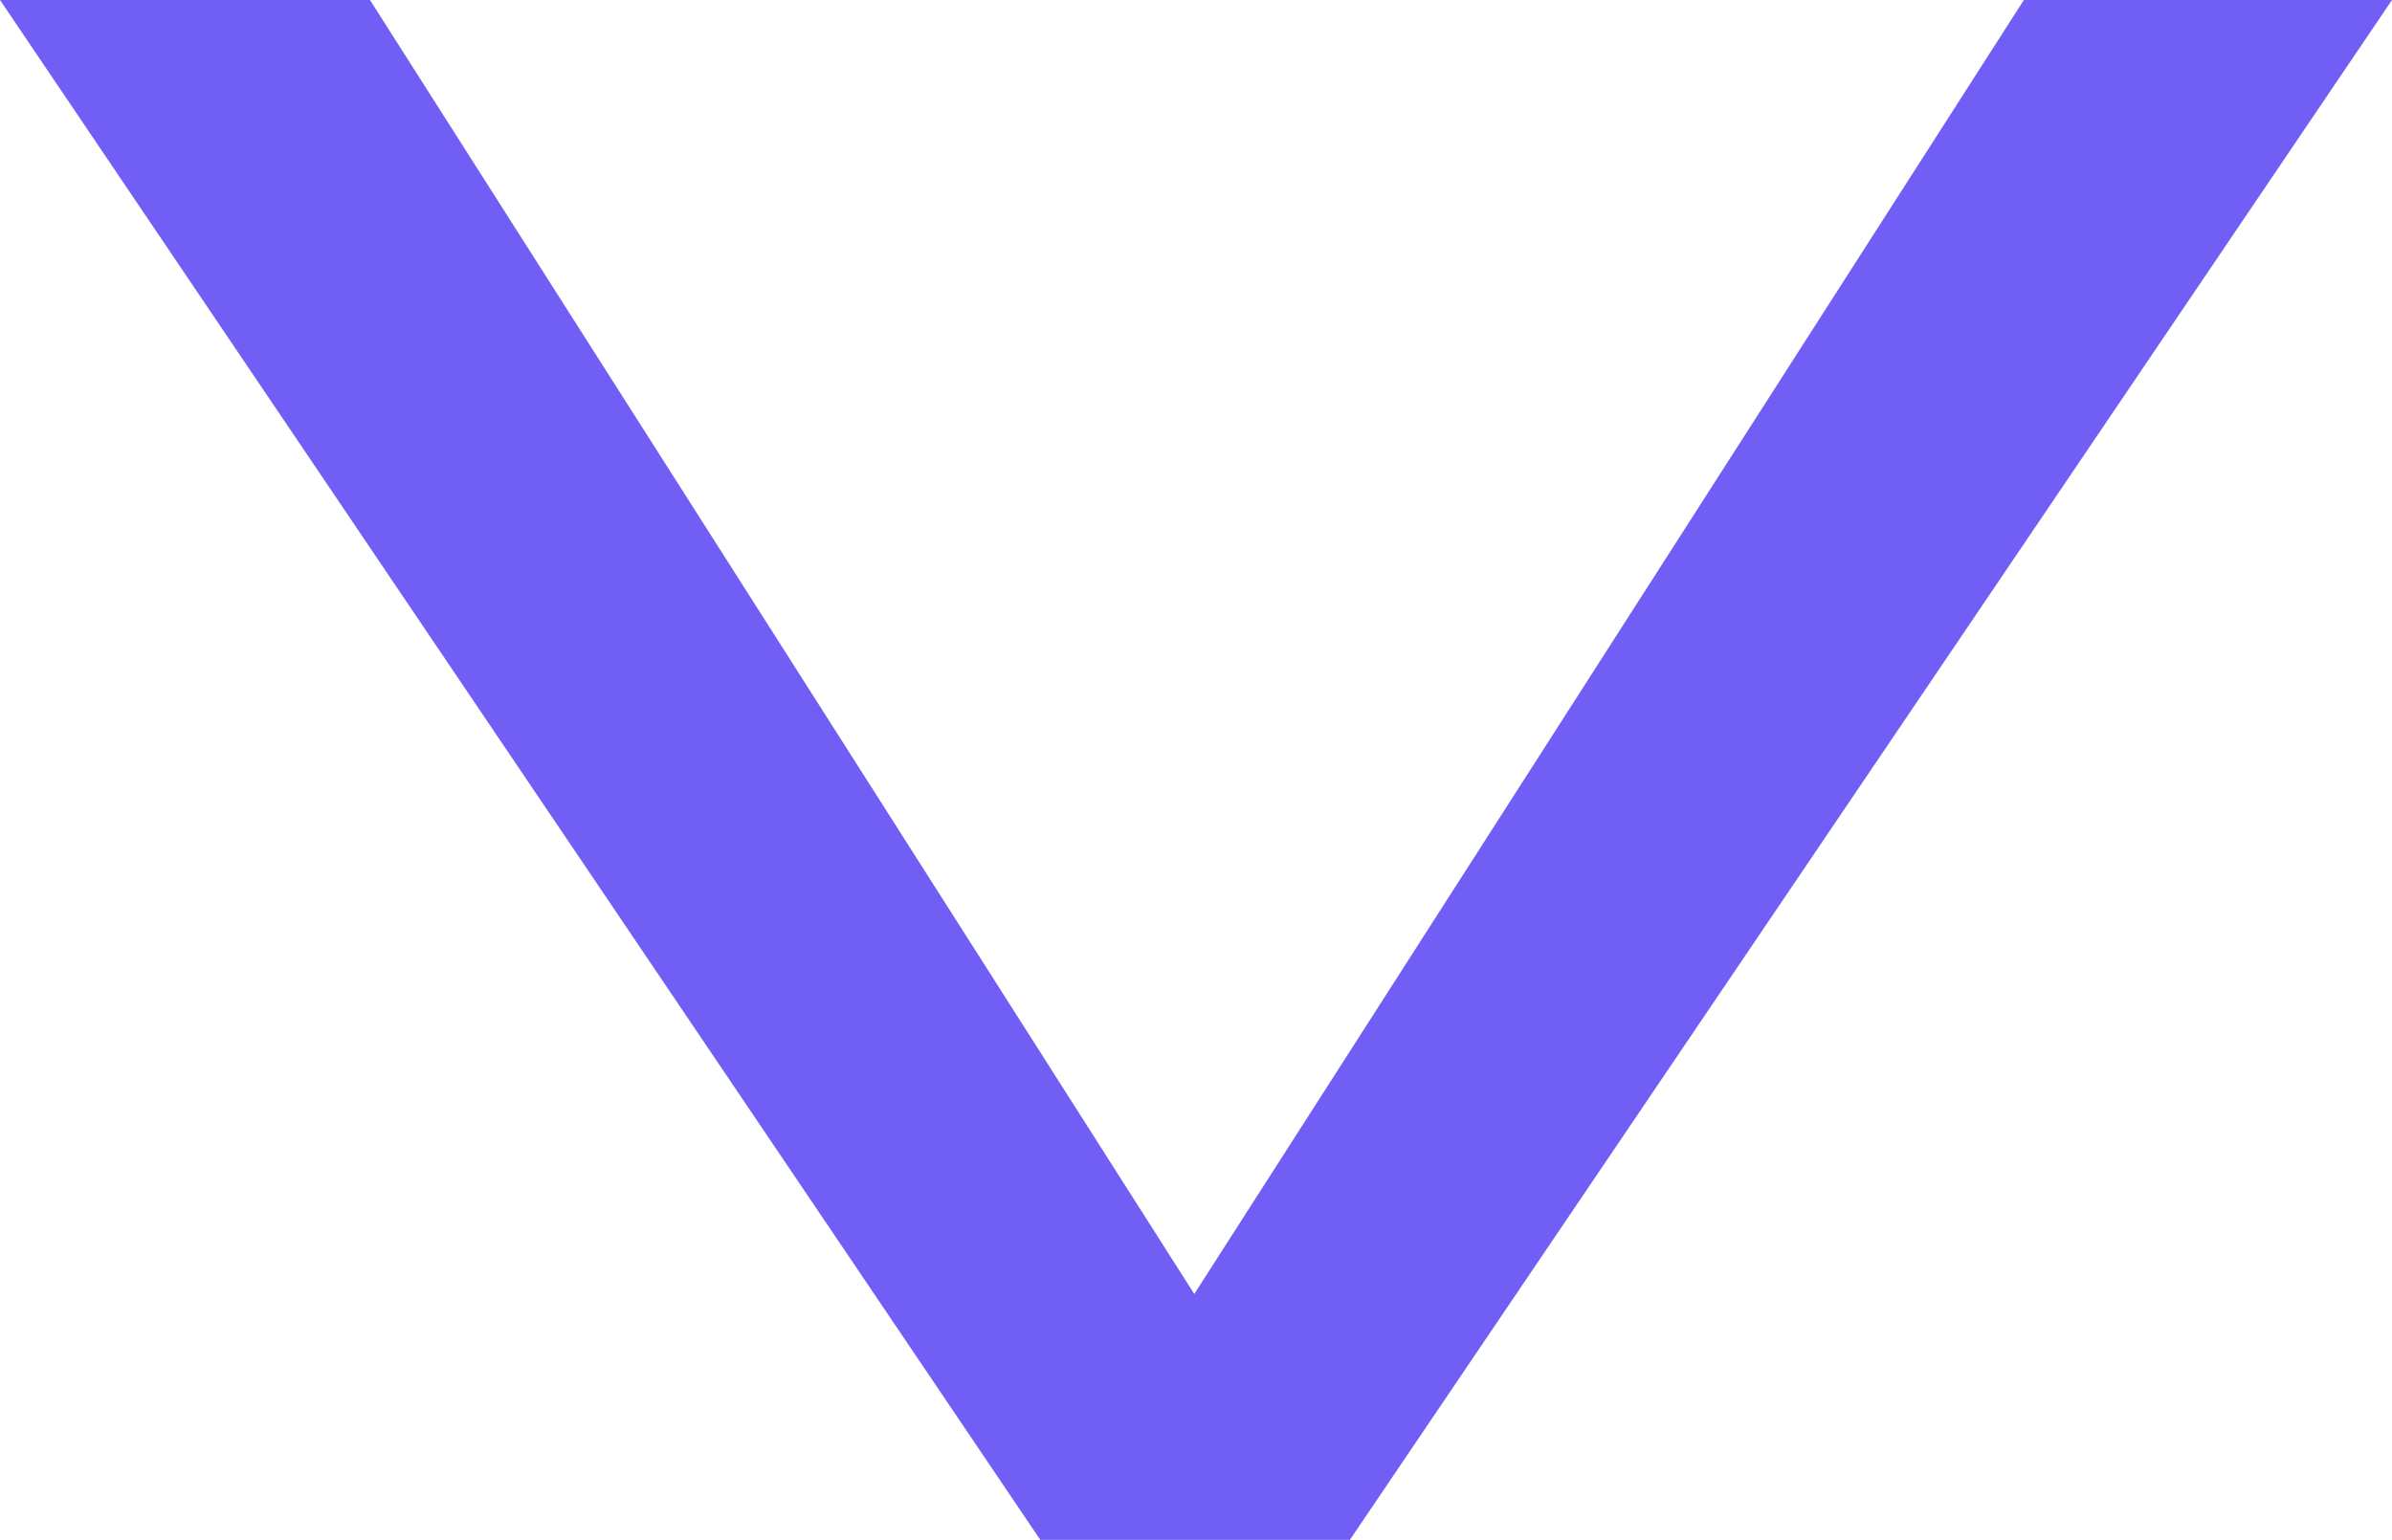
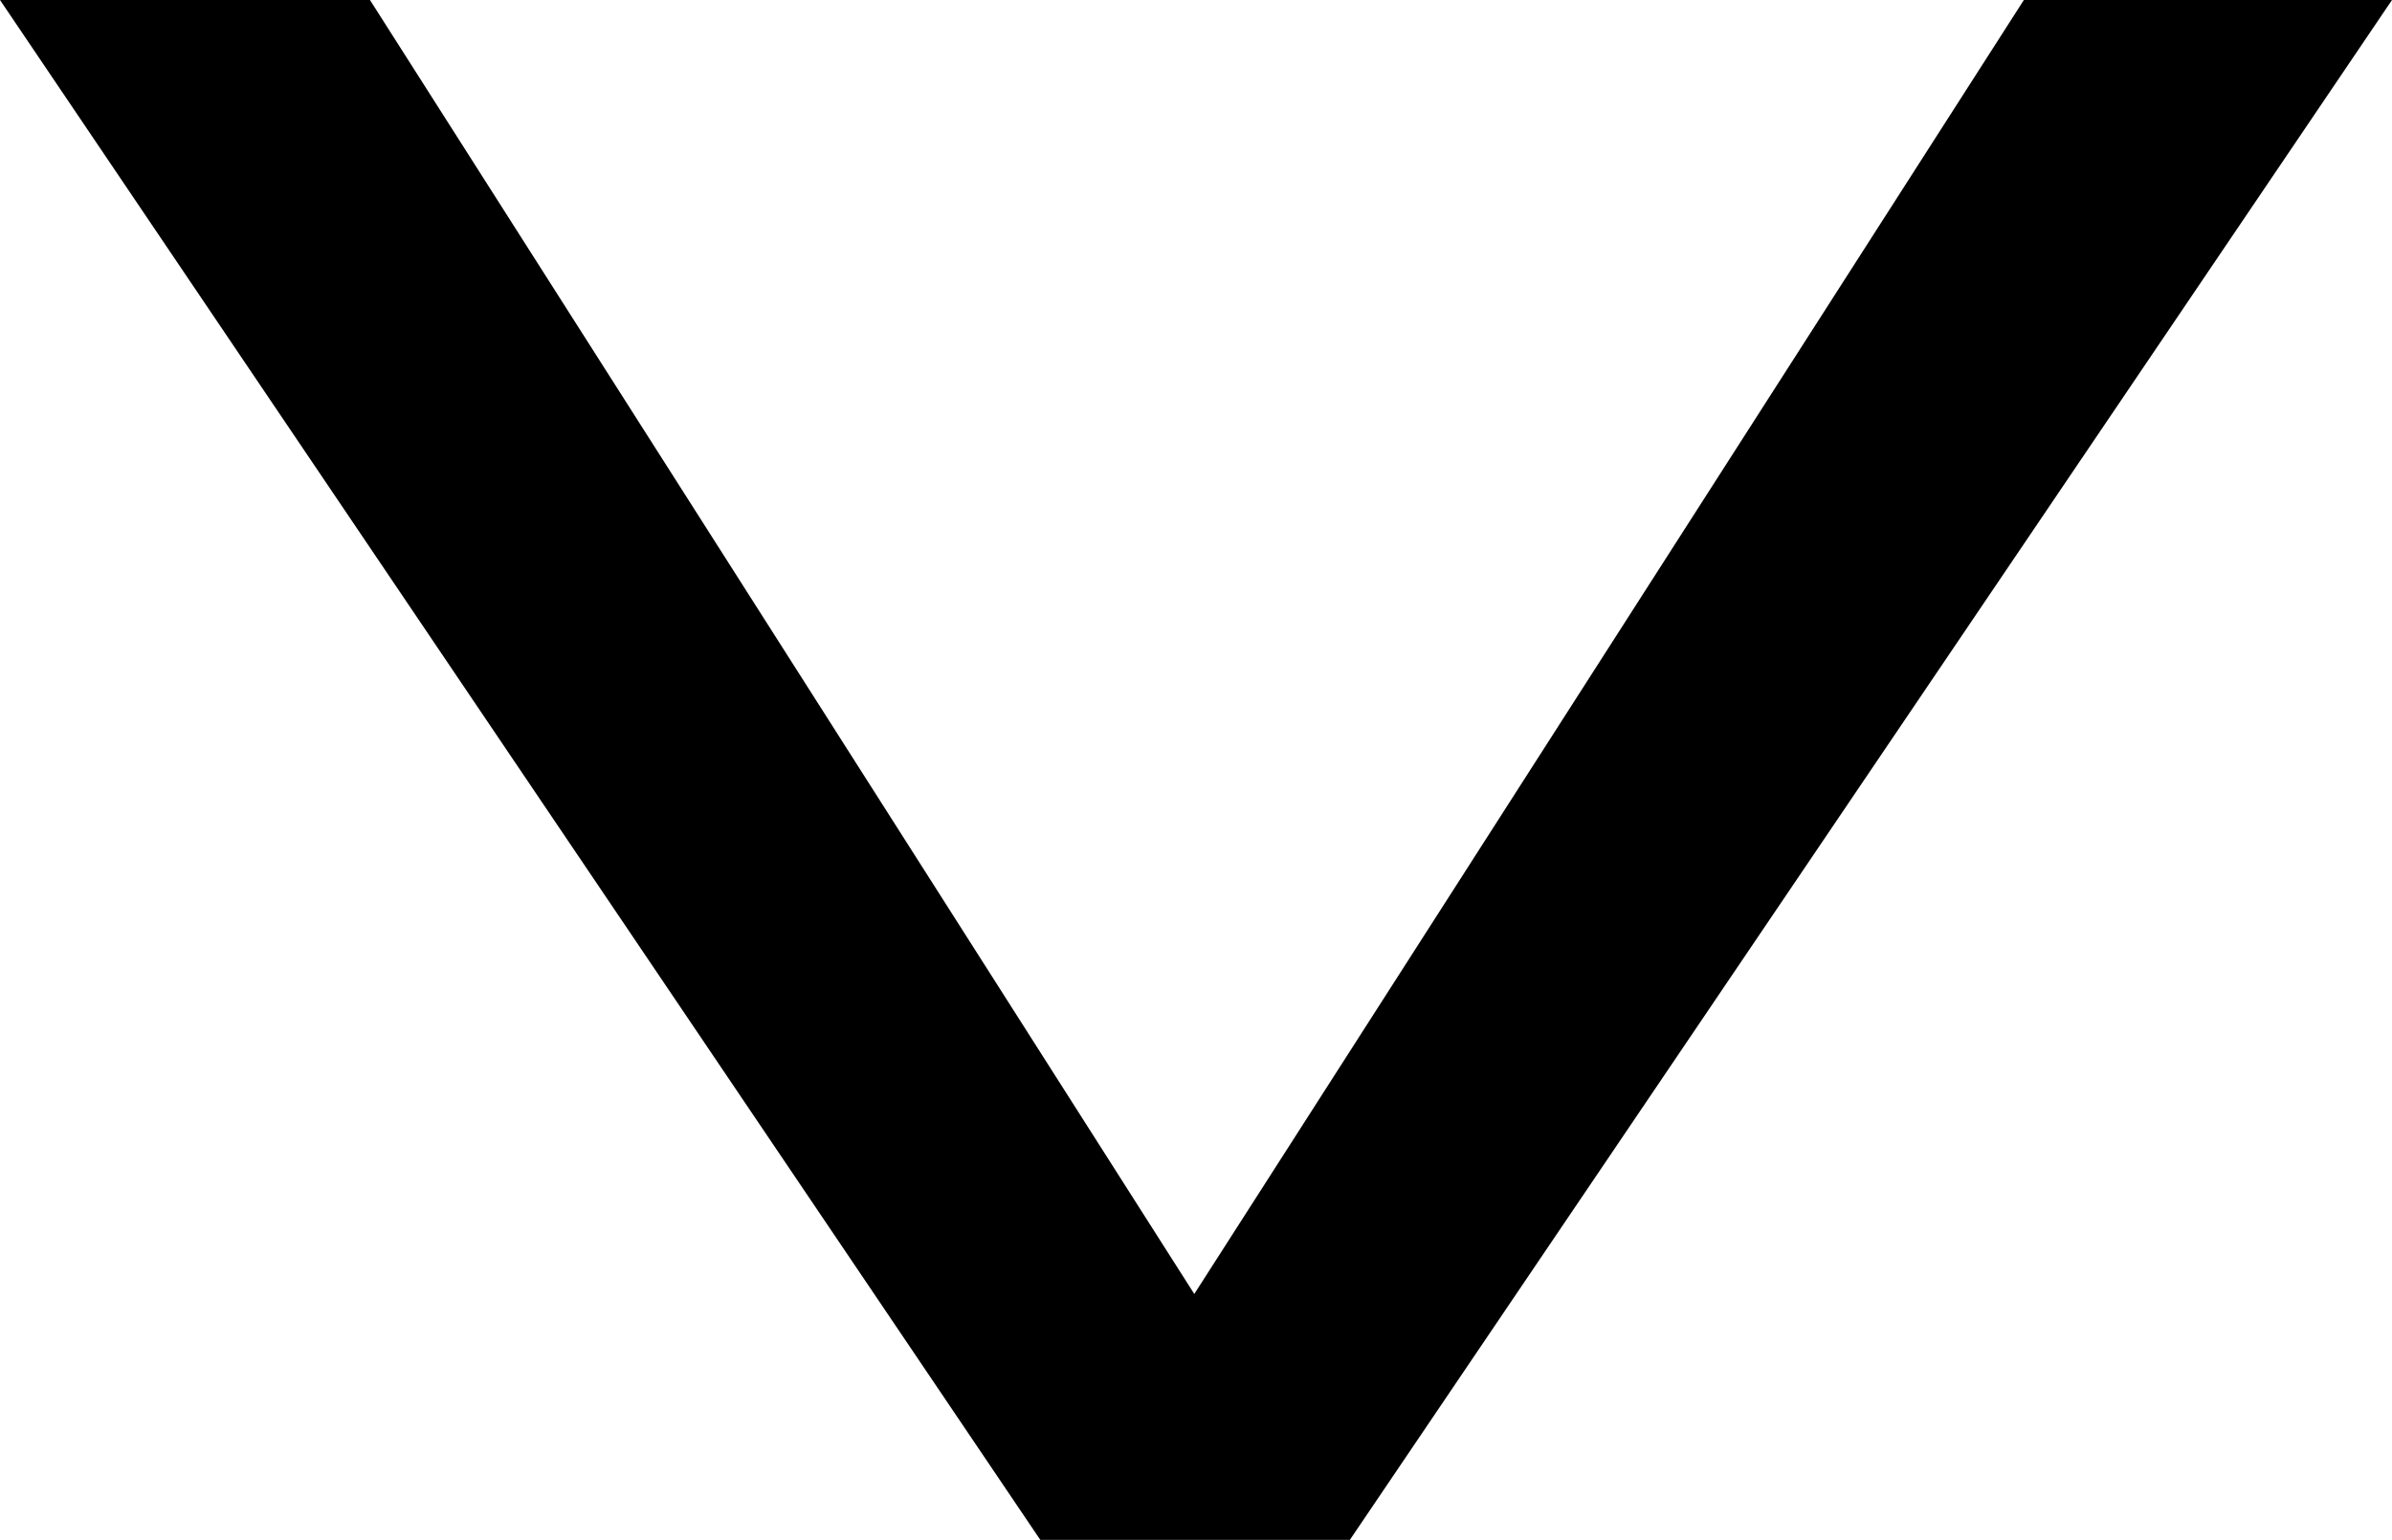
<svg xmlns="http://www.w3.org/2000/svg" id="Capa_2" data-name="Capa 2" viewBox="0 0 13.06 8.41">
-   <defs>
-     <style>
-       .cls-1 {
-         fill: #715ff5;
-       }
-     </style>
-   </defs>
  <g id="Layer_1" data-name="Layer 1">
    <path class="cls-1" d="M0,0H2.02L6.72,7.38h-.4L11.05,0h2.01L7.37,8.41h-1.69L0,0Z" />
  </g>
</svg>
